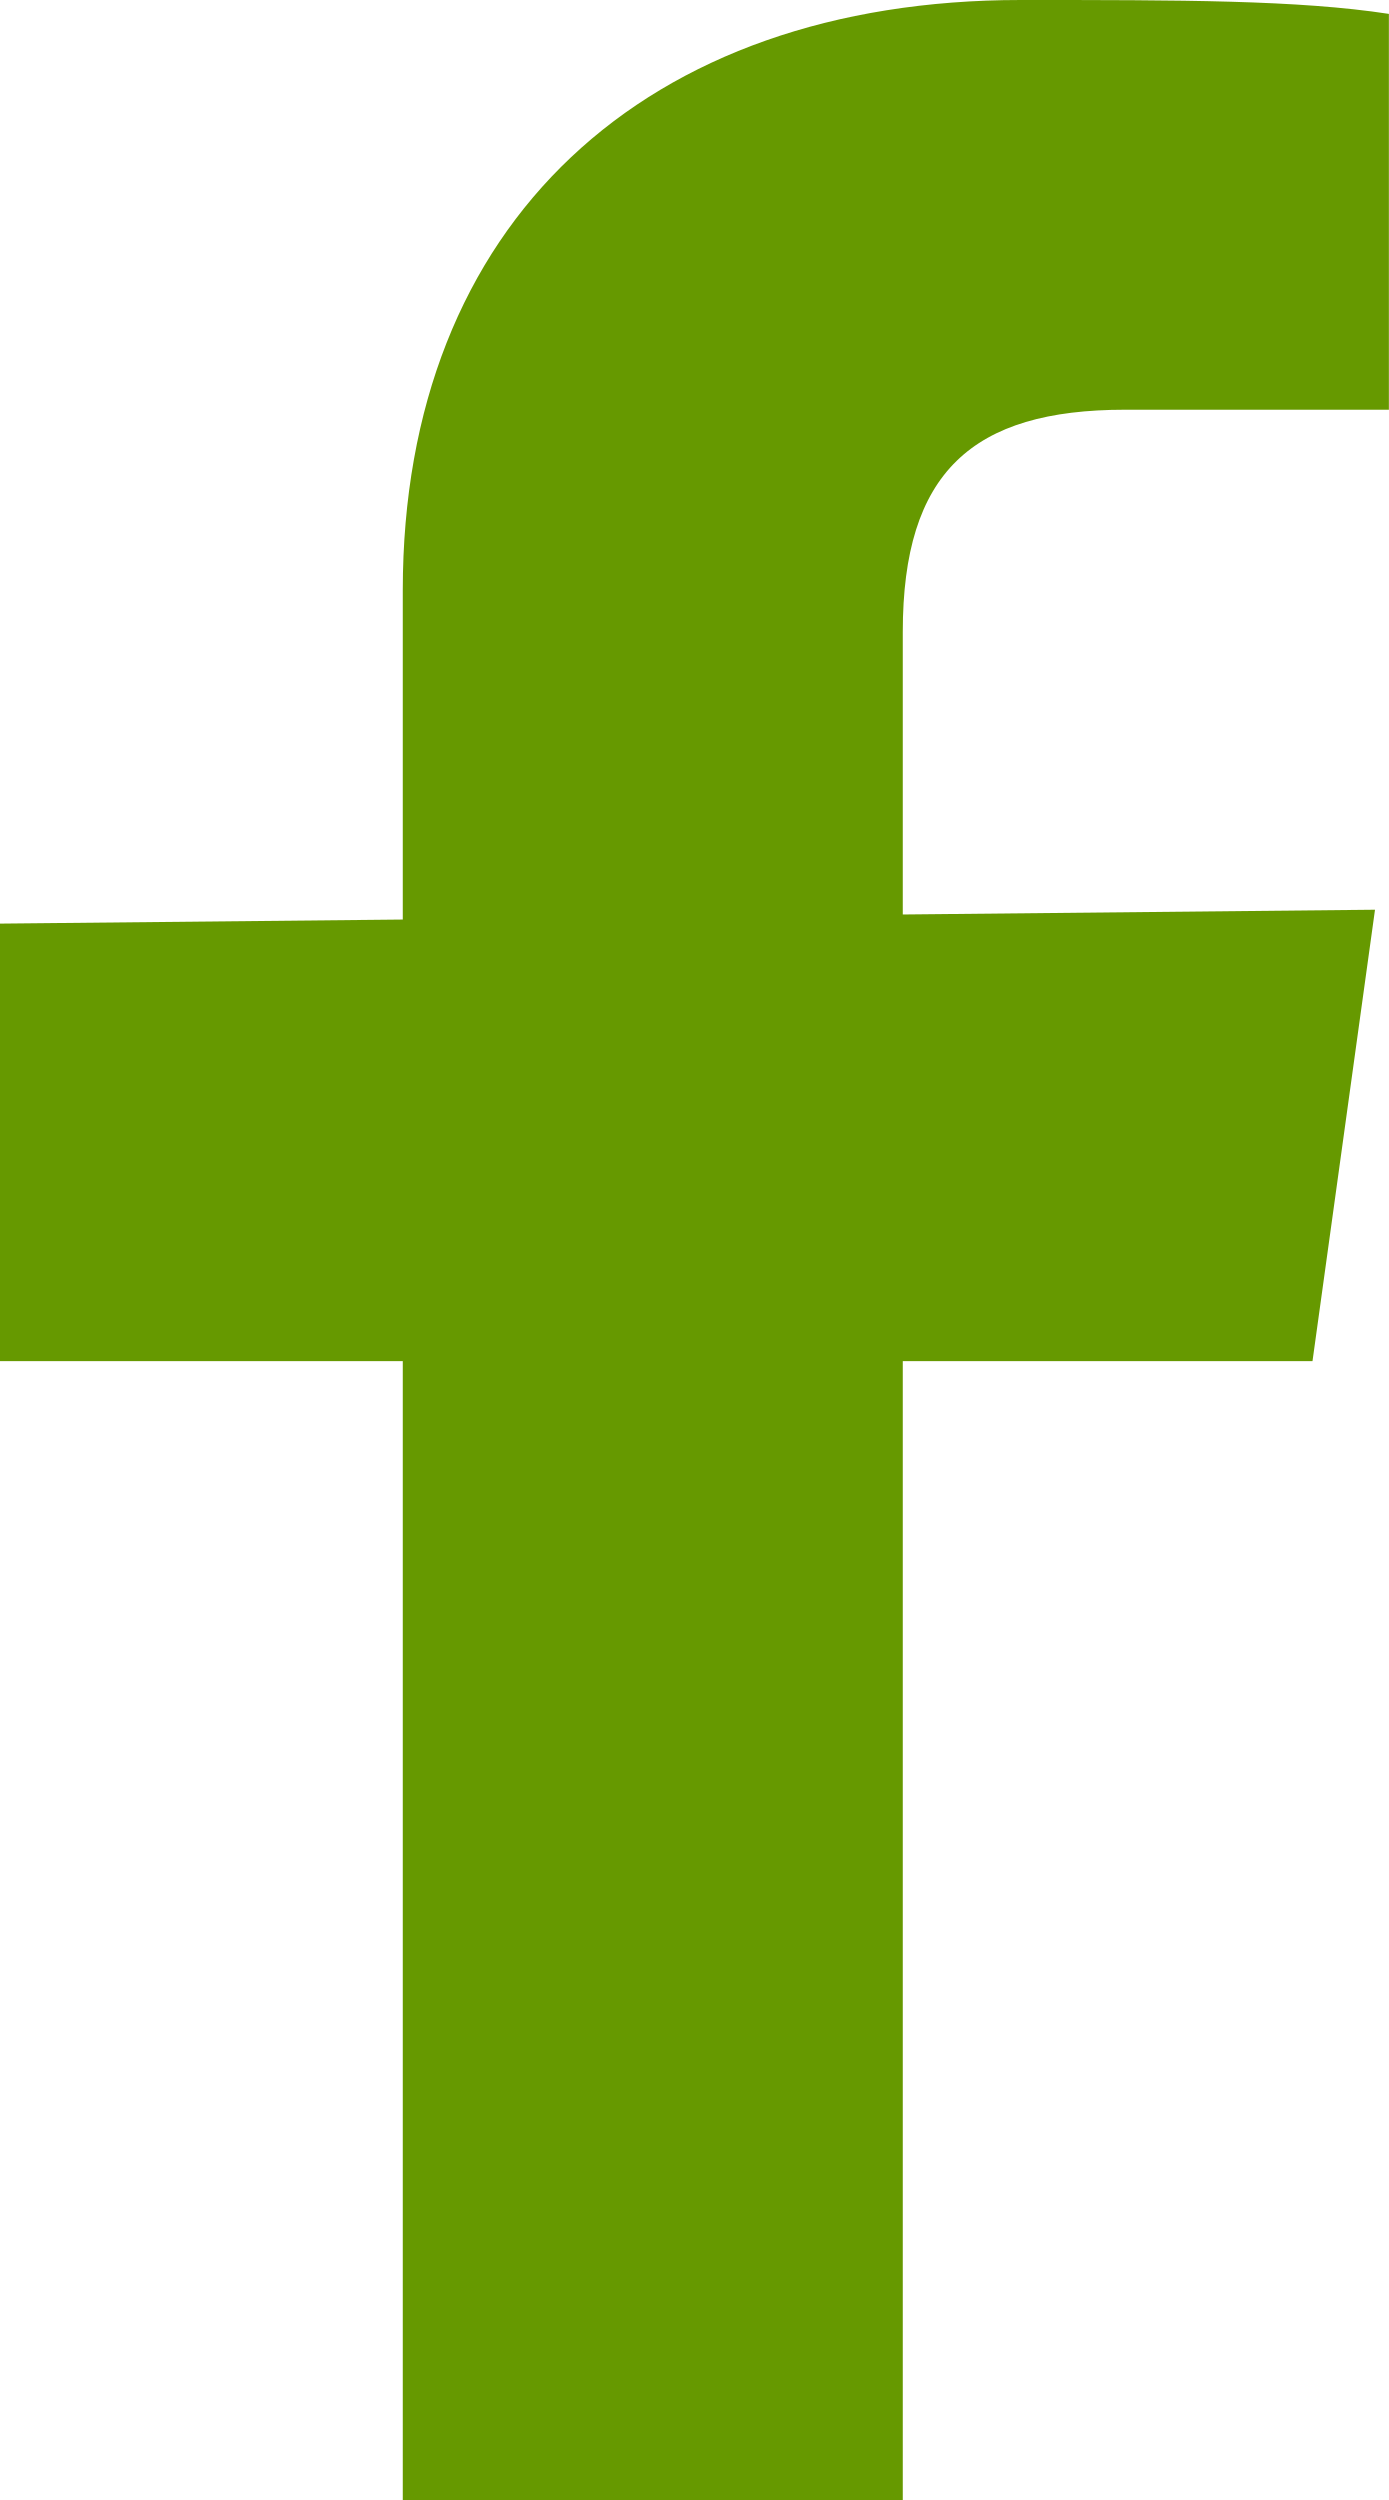
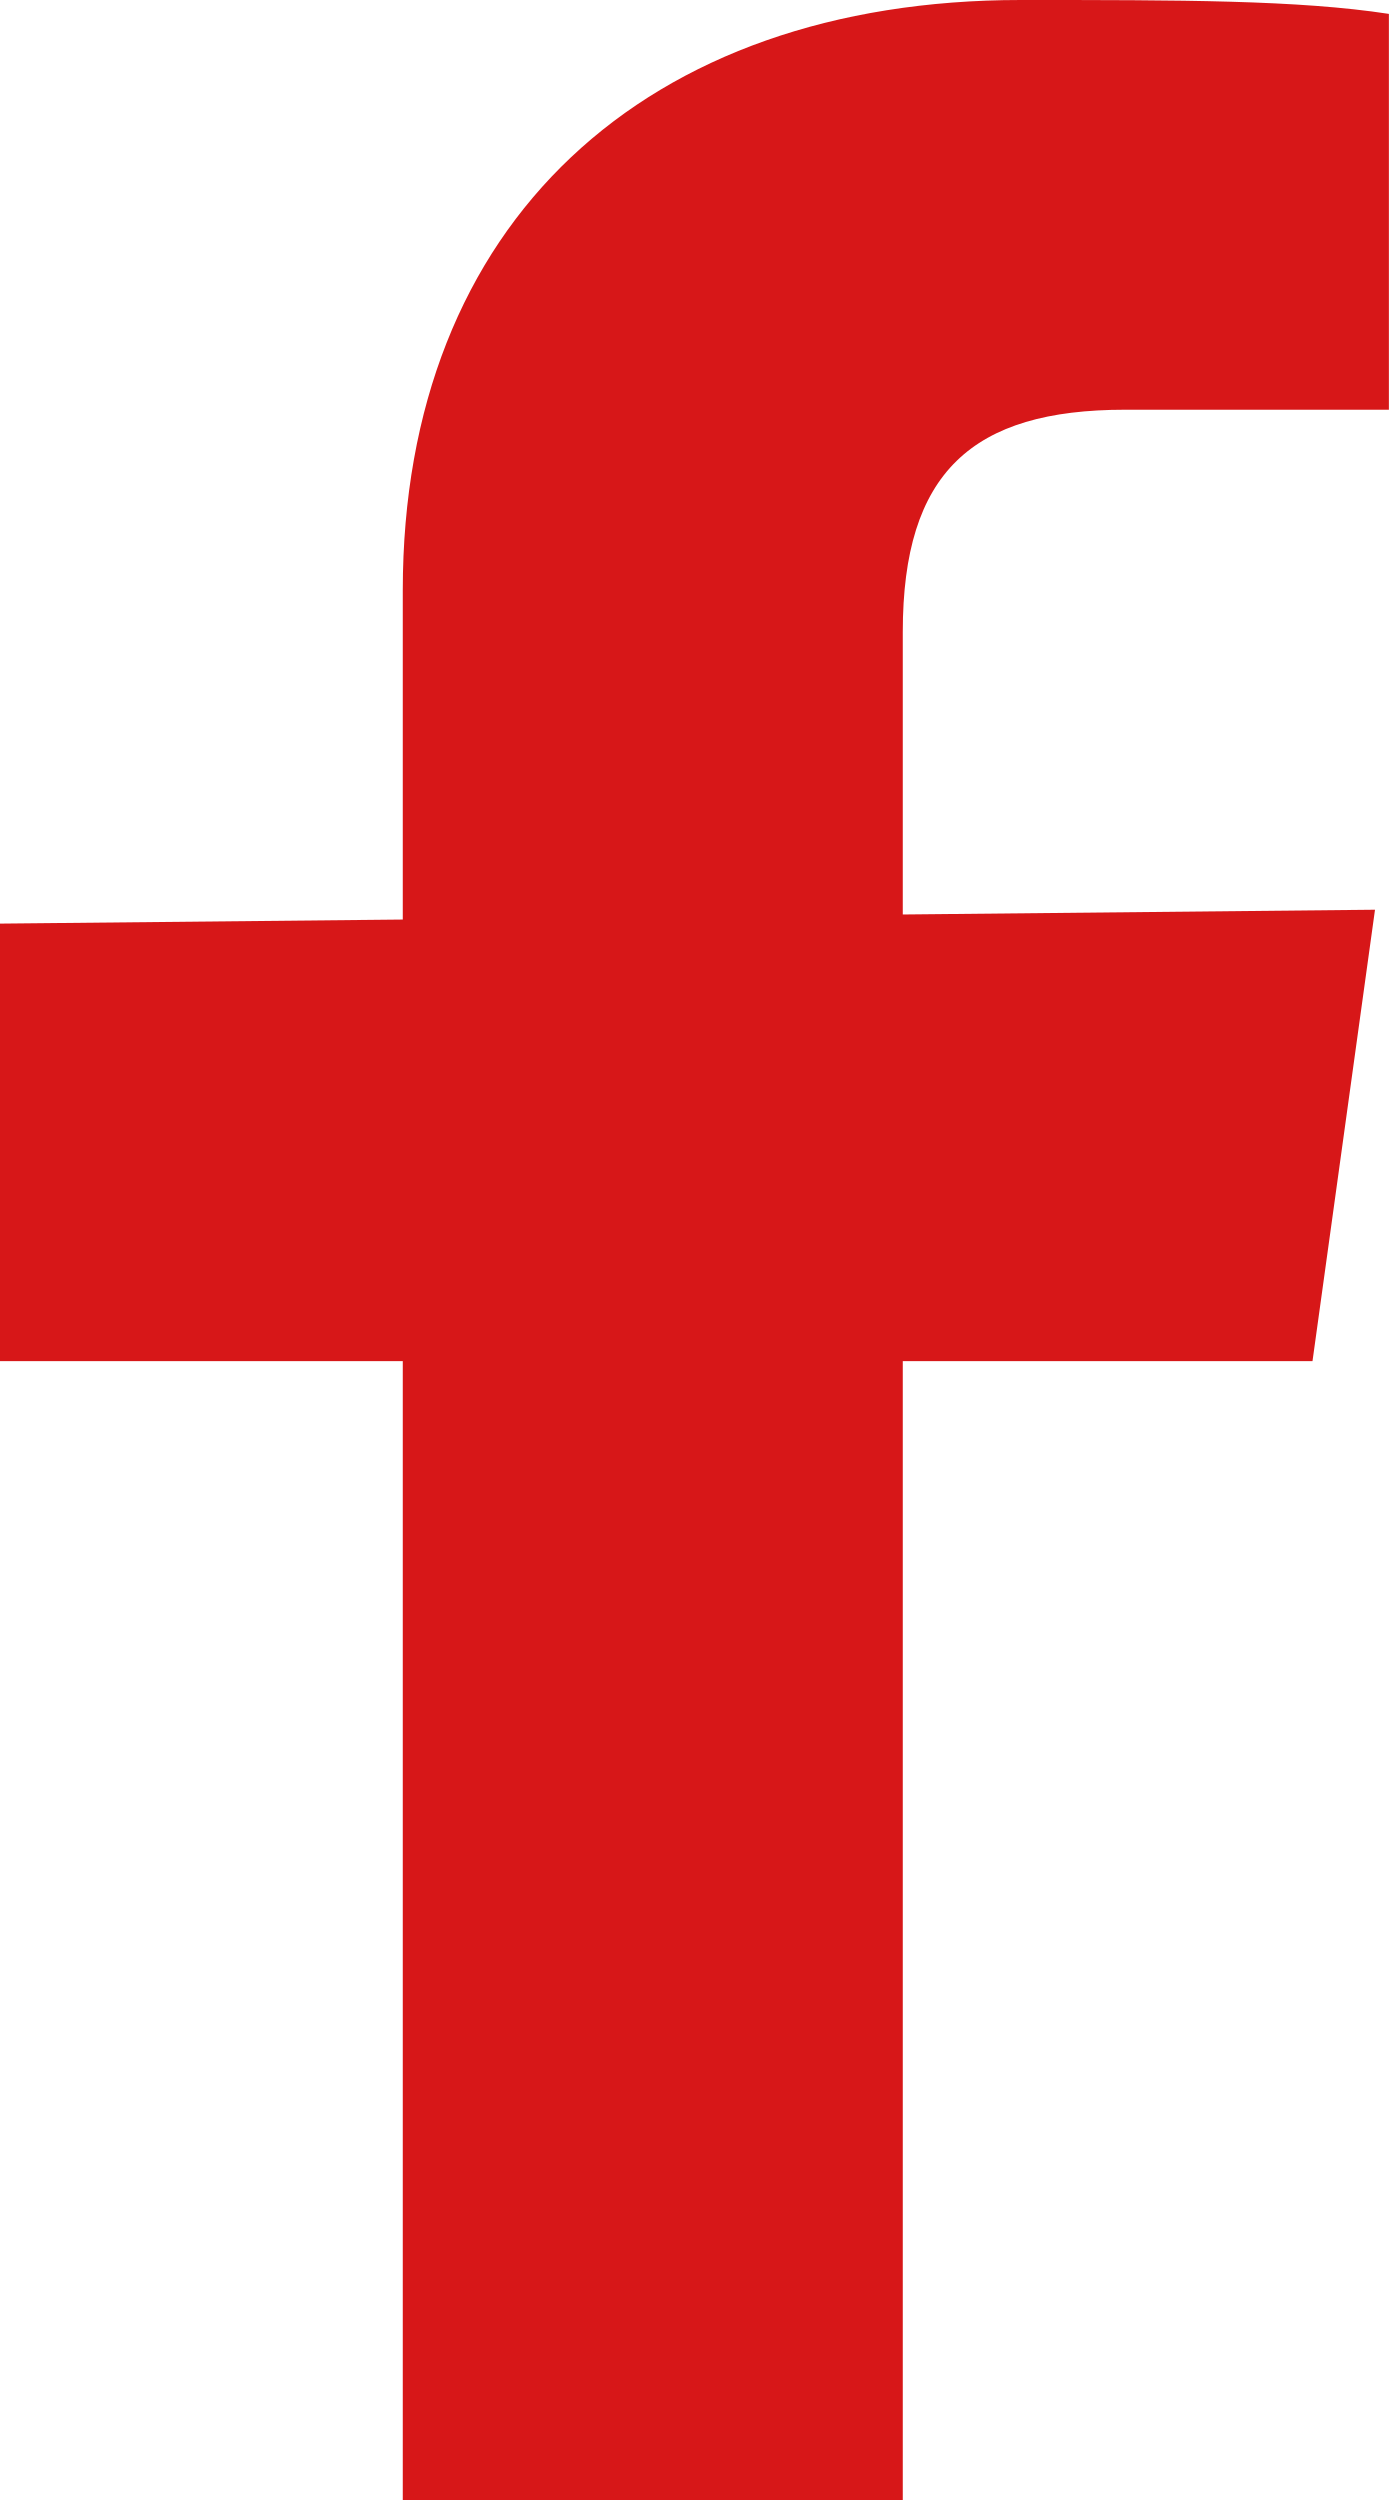
- <svg xmlns="http://www.w3.org/2000/svg" width="20" height="36" viewBox="0 0 20 36" fill="#690">
+ <svg xmlns="http://www.w3.org/2000/svg" width="20" height="36" viewBox="0 0 20 36" fill="#D71718">
  <path d="M13,36H5.8V8.5C5.8,3.2,9.3,0,14.7,0c2.3,0,4,0,5.3,0.2v0v5.7h-3.8C14,5.9,13,6.8,13,9.1V36z M0,19.6v-6.3 l19.8-0.2l-0.9,6.5H0z" />
</svg>
